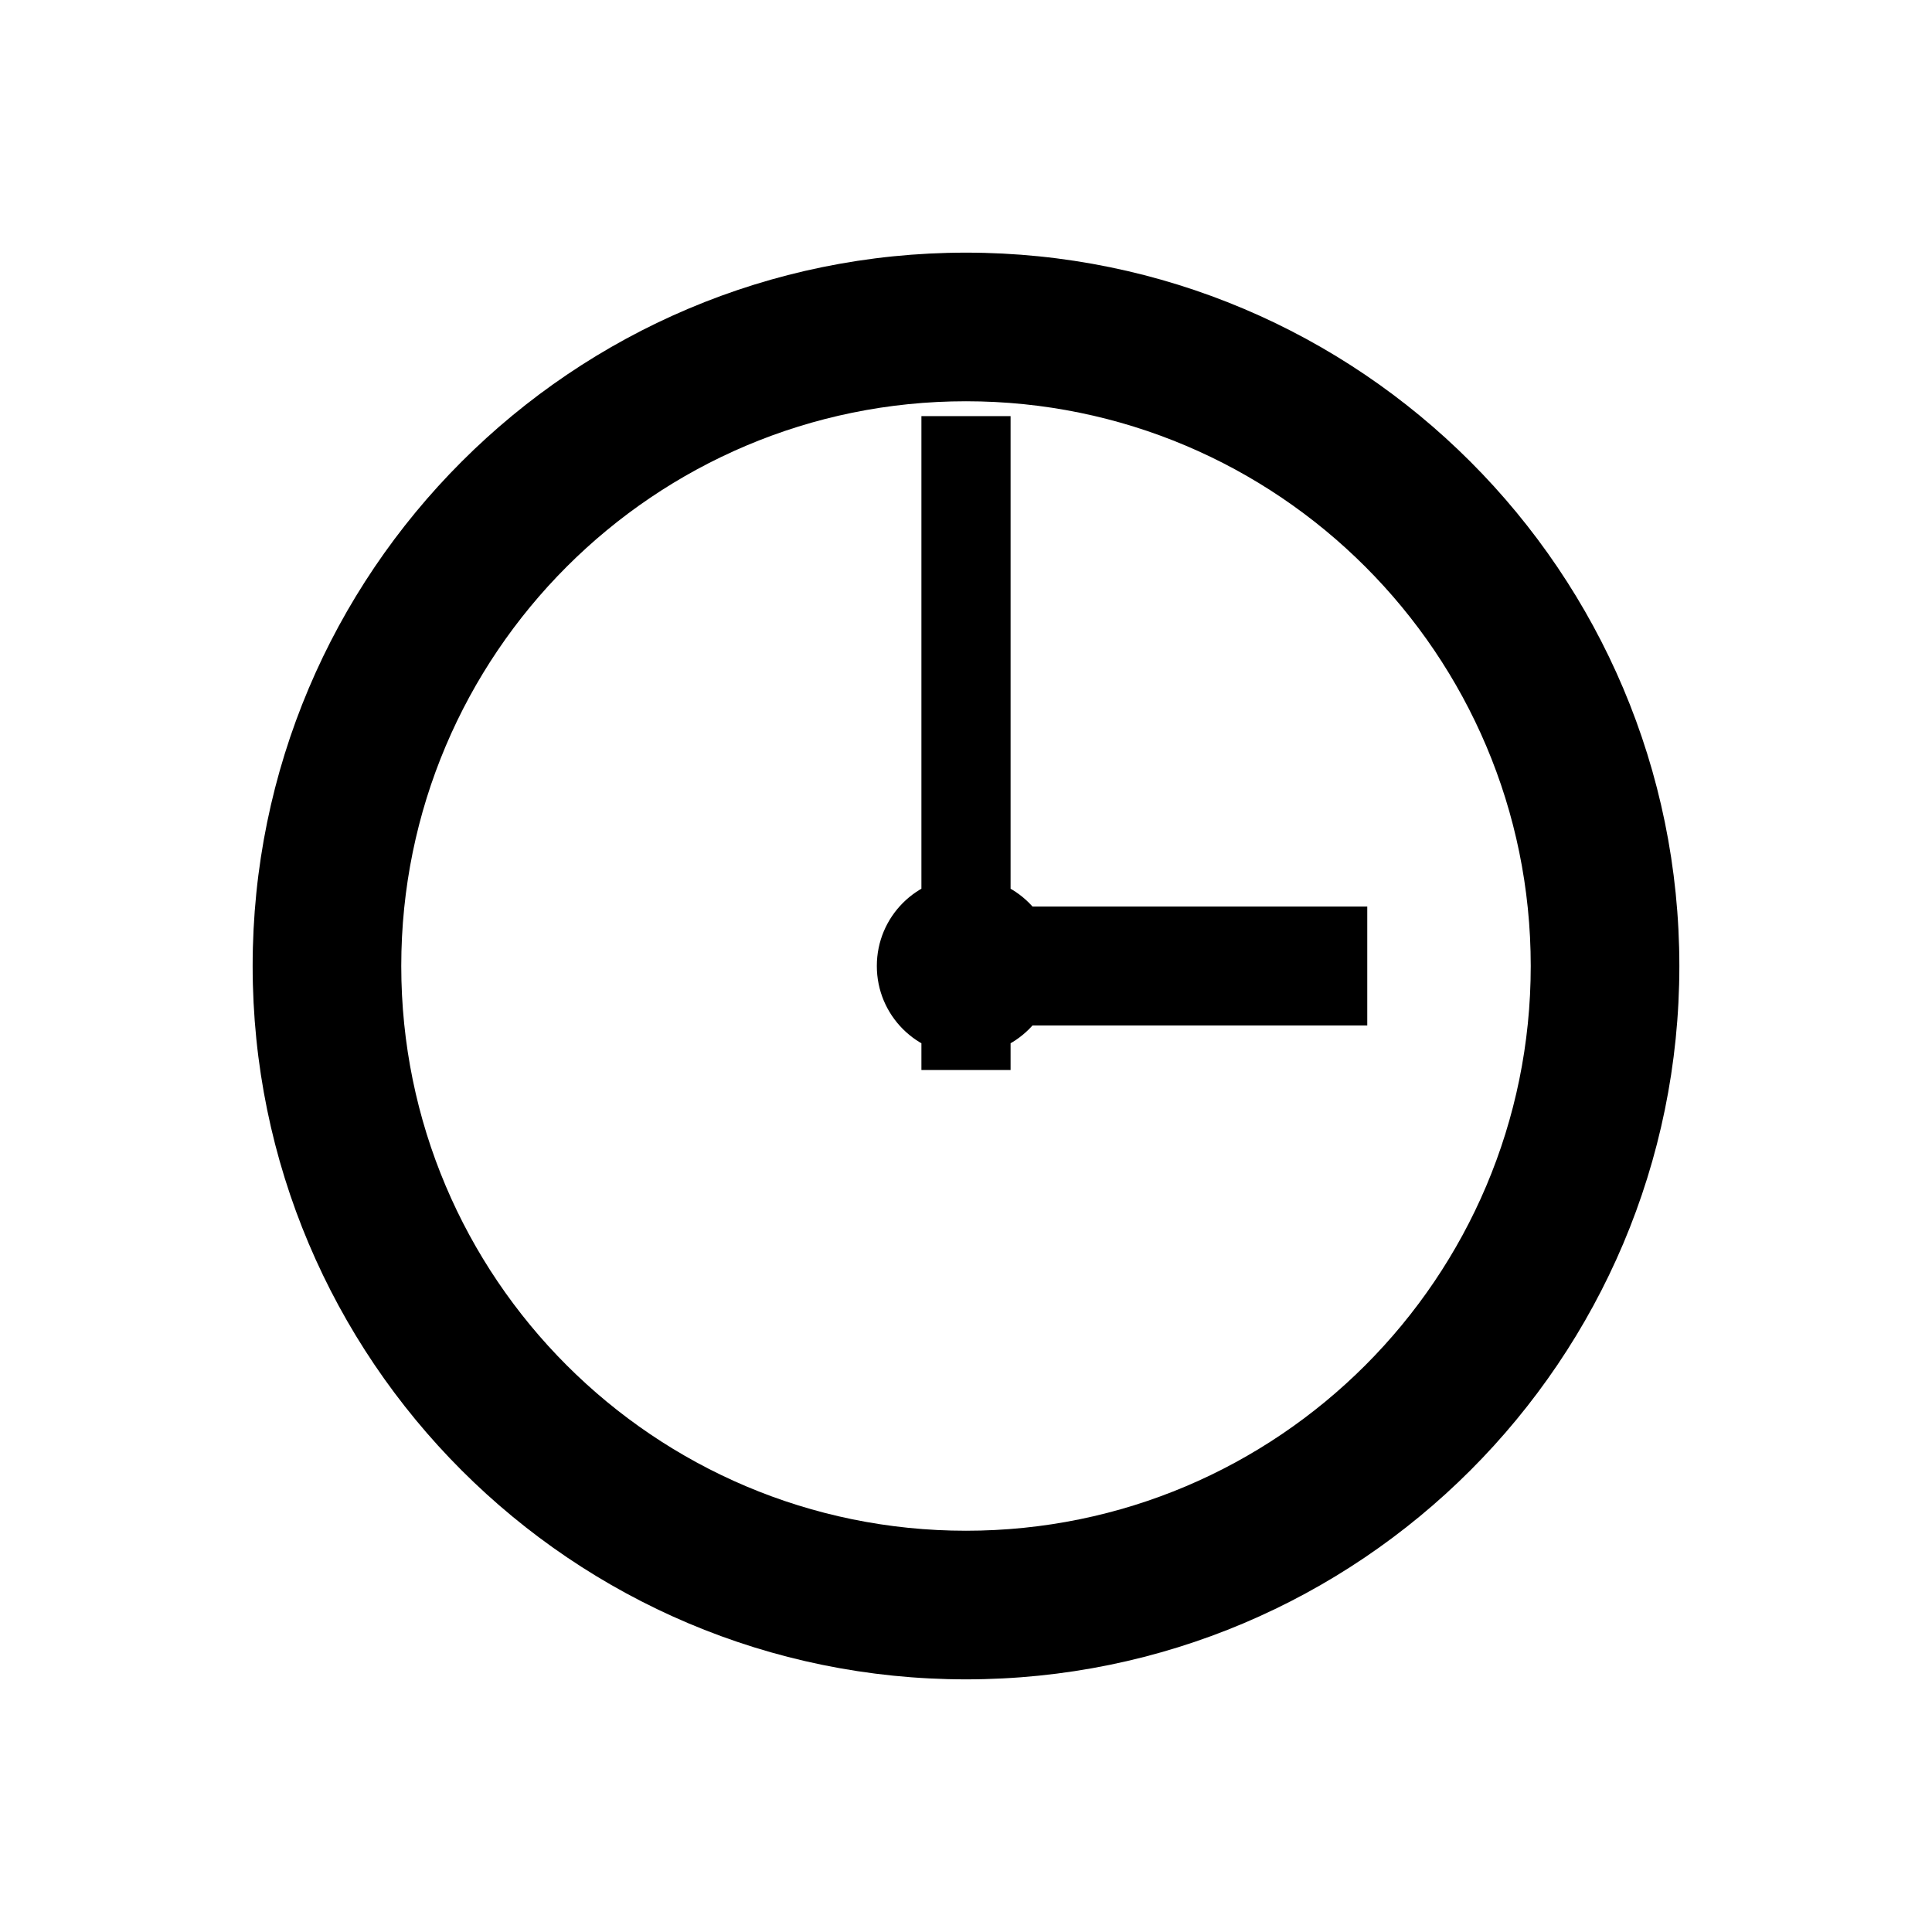
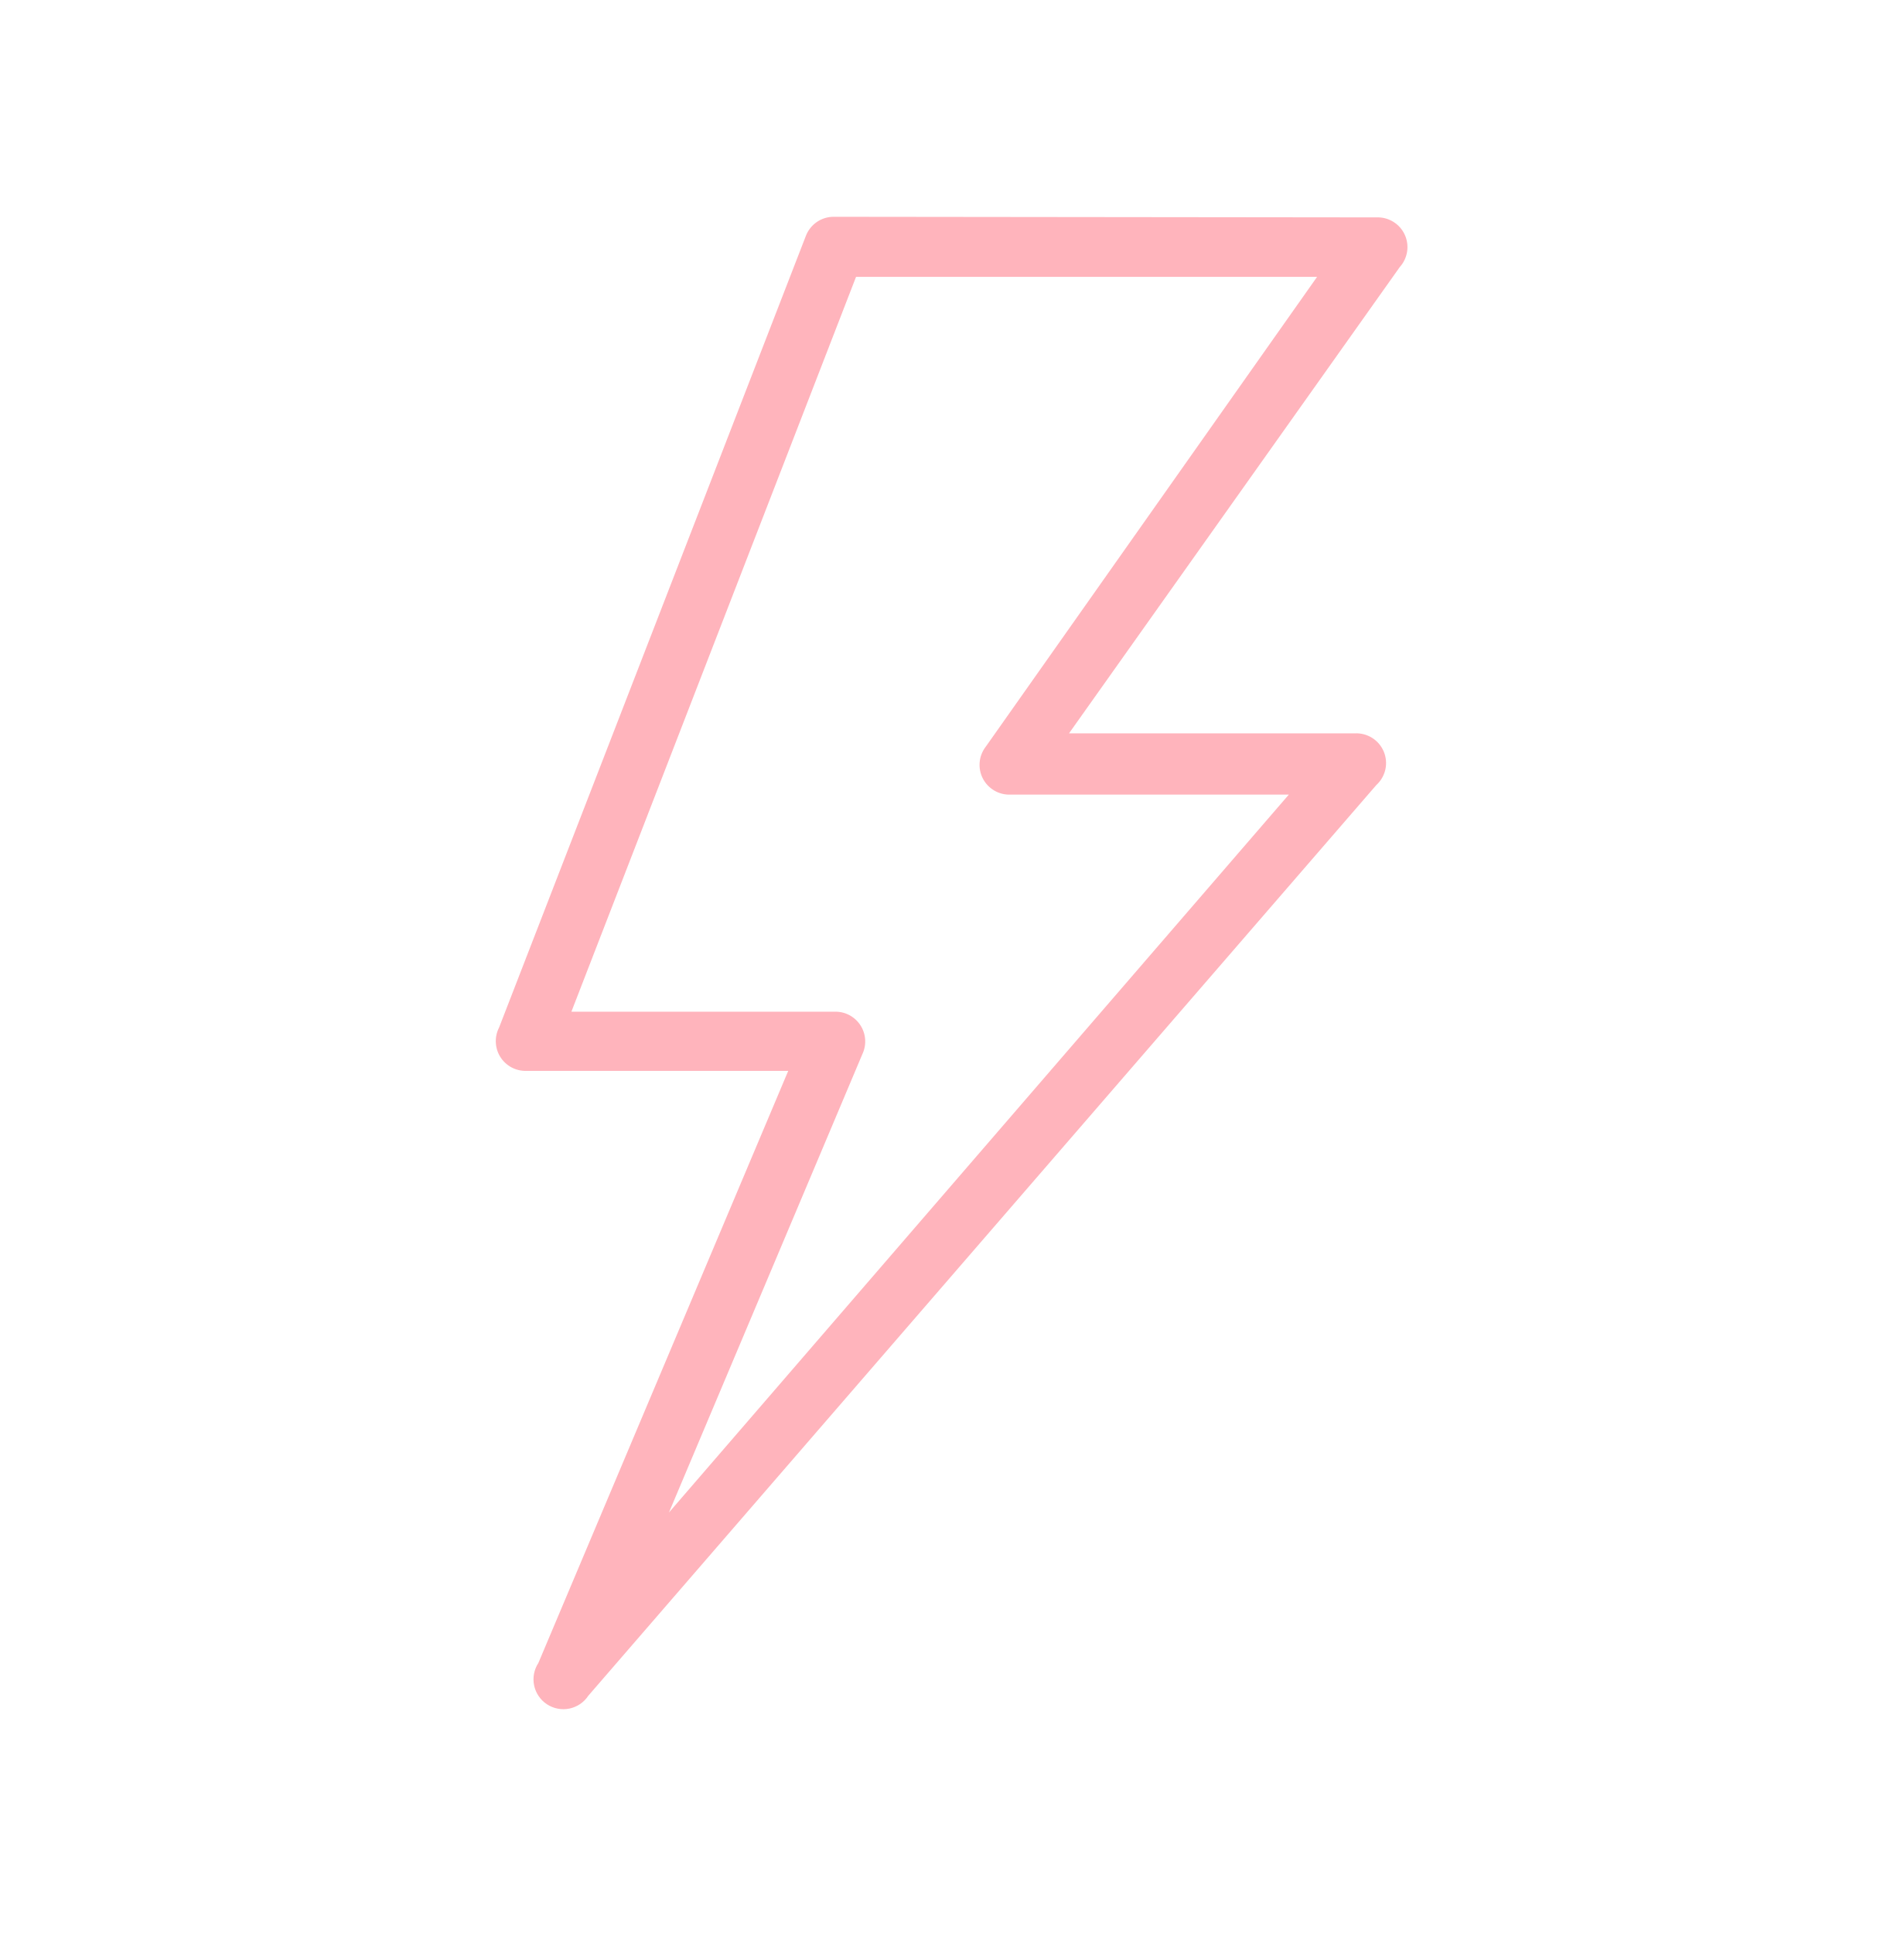
- <svg xmlns="http://www.w3.org/2000/svg" viewBox="0 0 65.0 65.0">
-   <path d="M56.5,32.5 C56.5,45.75 45.75,56.5 32.5,56.5 C19.25,56.5 8.5,45.75 8.5,32.5 C8.5,19.25 19.25,8.5 32.5,8.5 C45.75,8.5 56.5,19.25 56.5,32.5 Z M51.5,32.5 C51.5,22.01 42.99,13.5 32.5,13.5 C22.01,13.5 13.5,22.01 13.5,32.5 C13.5,42.99 22.01,51.5 32.5,51.5 C42.99,51.5 51.5,42.99 51.5,32.5 Z M31,14 L34,14 L34,36 L31,36 Z M32,30.5 L46,30.5 L46,34.5 L32,34.5 Z M35.5,32.5 C35.5,34.16 34.16,35.5 32.5,35.5 C30.84,35.5 29.5,34.16 29.5,32.5 C29.5,30.84 30.84,29.5 32.5,29.5 C34.16,29.5 35.5,30.84 35.5,32.5 Z" fill="#000000" />
+ <svg xmlns="http://www.w3.org/2000/svg" viewBox="0 0 64.0 65.0">
+   <path d="M46.28 7.31C46.477 7.302 46.671 7.353 46.839 7.456C47.007 7.558 47.141 7.708 47.224 7.886C47.308 8.064 47.337 8.263 47.307 8.458C47.278 8.652 47.192 8.834 47.06 8.98L35.94 24.66H45.55C45.756 24.65 45.96 24.704 46.134 24.814C46.308 24.924 46.444 25.086 46.523 25.276C46.602 25.467 46.62 25.677 46.575 25.878C46.529 26.079 46.423 26.262 46.27 26.4L19.78 57.02C19.634 57.243 19.406 57.398 19.145 57.453C18.885 57.507 18.613 57.456 18.39 57.31C18.167 57.164 18.012 56.936 17.957 56.675C17.903 56.414 17.954 56.143 18.1 55.92L26.5 36.01H17.69C17.517 36.014 17.345 35.972 17.192 35.89C17.04 35.807 16.911 35.687 16.819 35.539C16.727 35.392 16.676 35.223 16.669 35.05C16.662 34.876 16.7 34.704 16.78 34.55L27.09 7.94C27.162 7.749 27.29 7.584 27.458 7.467C27.626 7.351 27.826 7.289 28.03 7.29L46.28 7.31ZM44.28 9.31H28.78L19.21 34.02H28.06C28.23 34.015 28.397 34.053 28.548 34.131C28.698 34.209 28.826 34.324 28.92 34.465C29.014 34.606 29.071 34.768 29.085 34.937C29.099 35.106 29.07 35.276 29 35.43L22.49 50.86L43.33 26.72H33.97C33.78 26.727 33.592 26.68 33.428 26.584C33.264 26.488 33.13 26.348 33.043 26.179C32.956 26.01 32.919 25.82 32.936 25.63C32.953 25.441 33.024 25.261 33.14 25.11L44.28 9.31Z" fill="#ff8b97a5" />
</svg>
